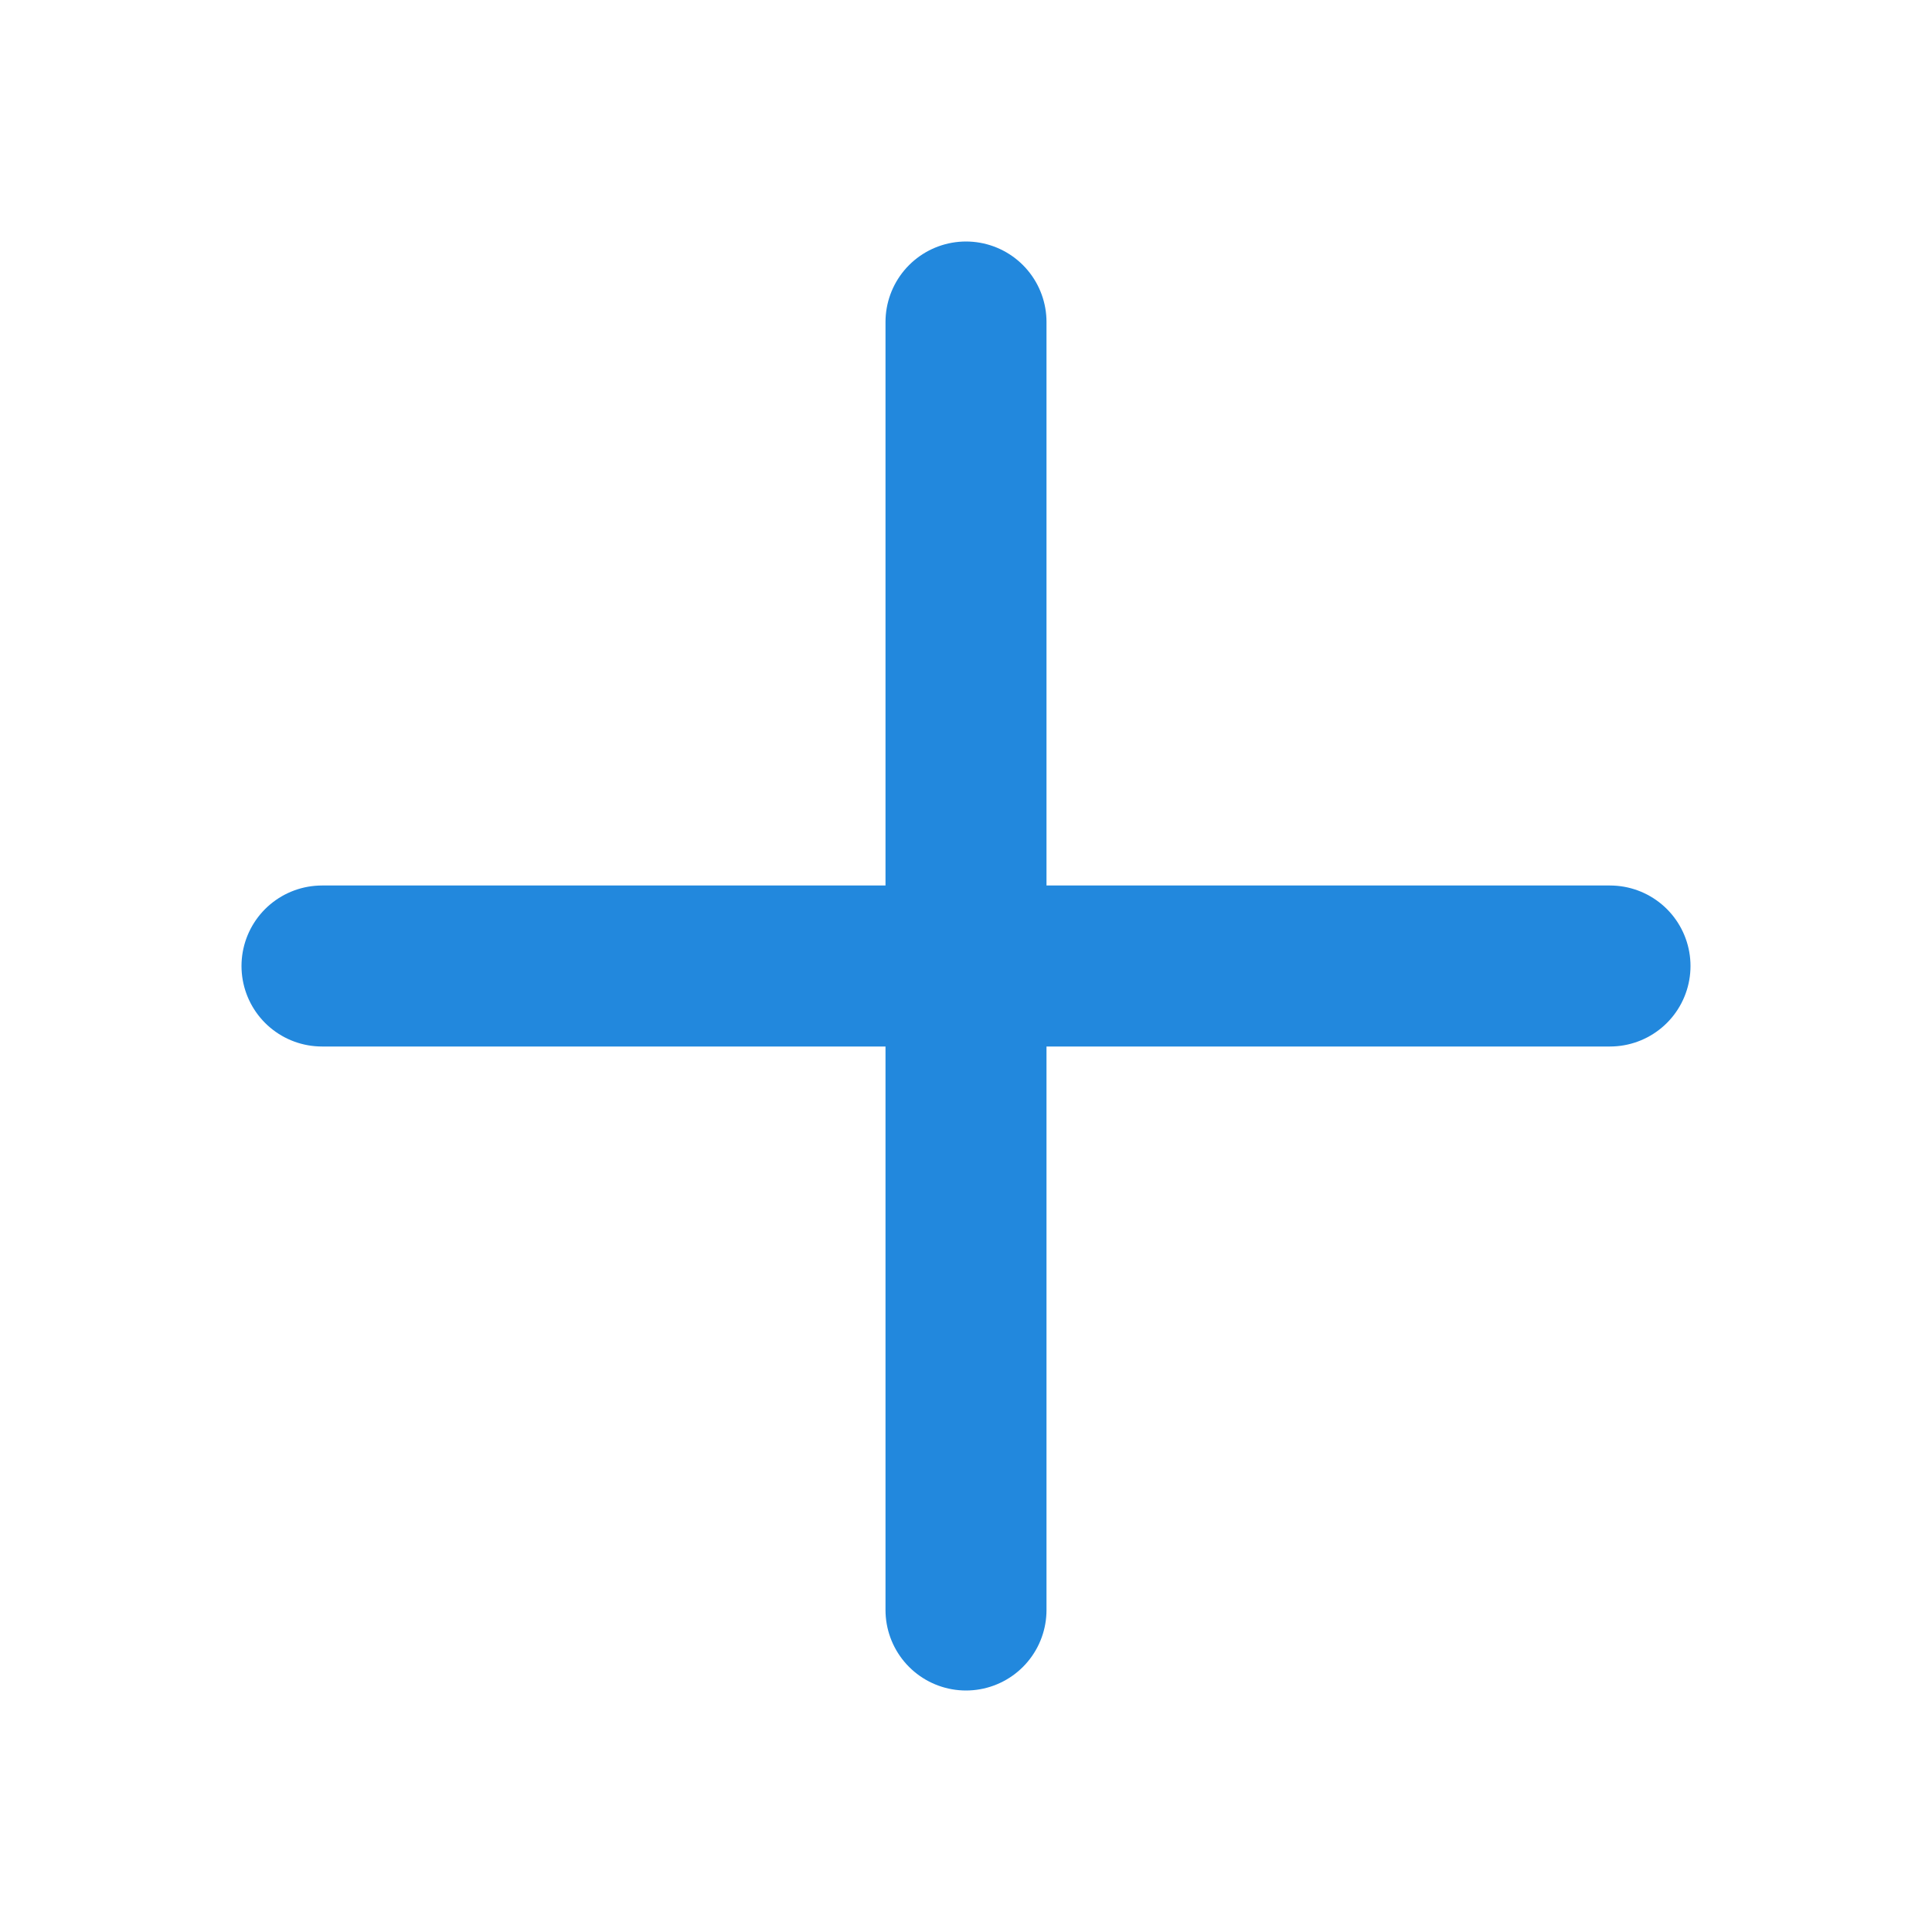
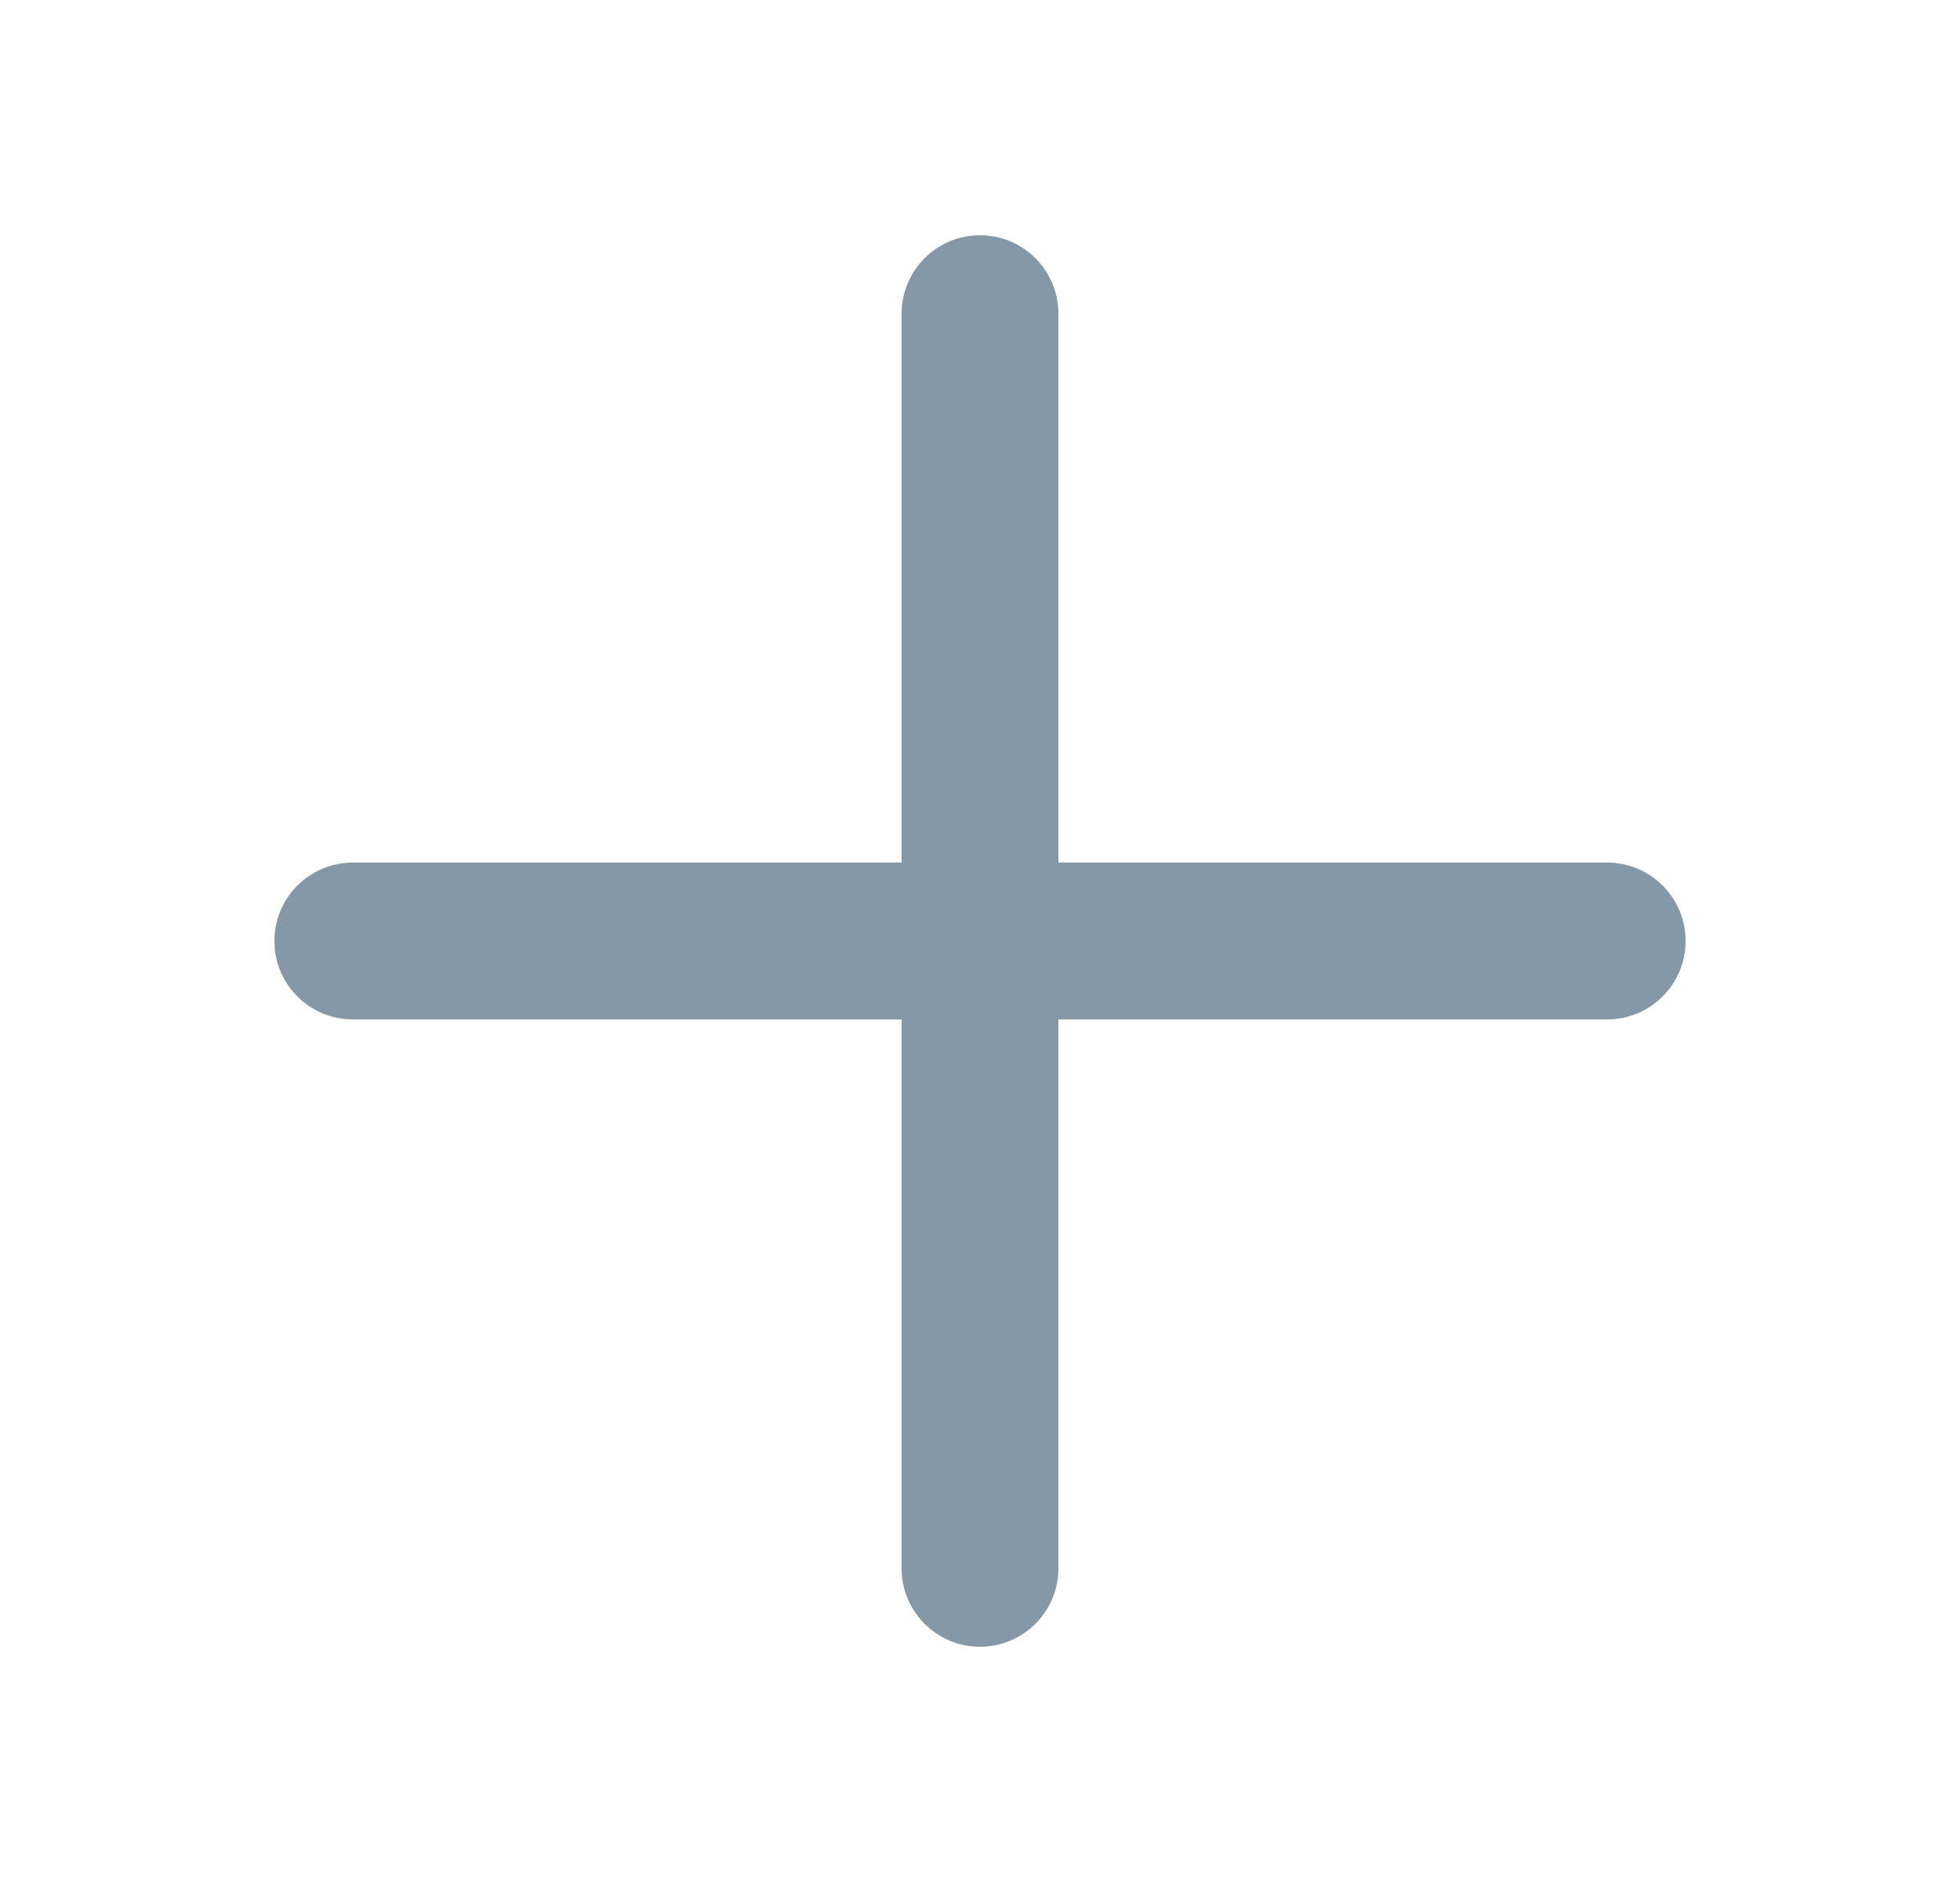
- <svg xmlns="http://www.w3.org/2000/svg" width="24" height="24" fill="none">
-   <path d="M4 12h8m8 0h-8m0 0V4m0 8v8" stroke="#28D" stroke-width="2" stroke-linecap="round" stroke-linejoin="round" />
+ <svg xmlns="http://www.w3.org/2000/svg" width="25" height="24" fill="none">
+   <path fill-rule="evenodd" clip-rule="evenodd" d="M12.5 3a1 1 0 011 1v7h7a1 1 0 110 2h-7v7a1 1 0 11-2 0v-7h-7a1 1 0 110-2h7V4a1 1 0 011-1z" fill="#8598A7" />
</svg>
